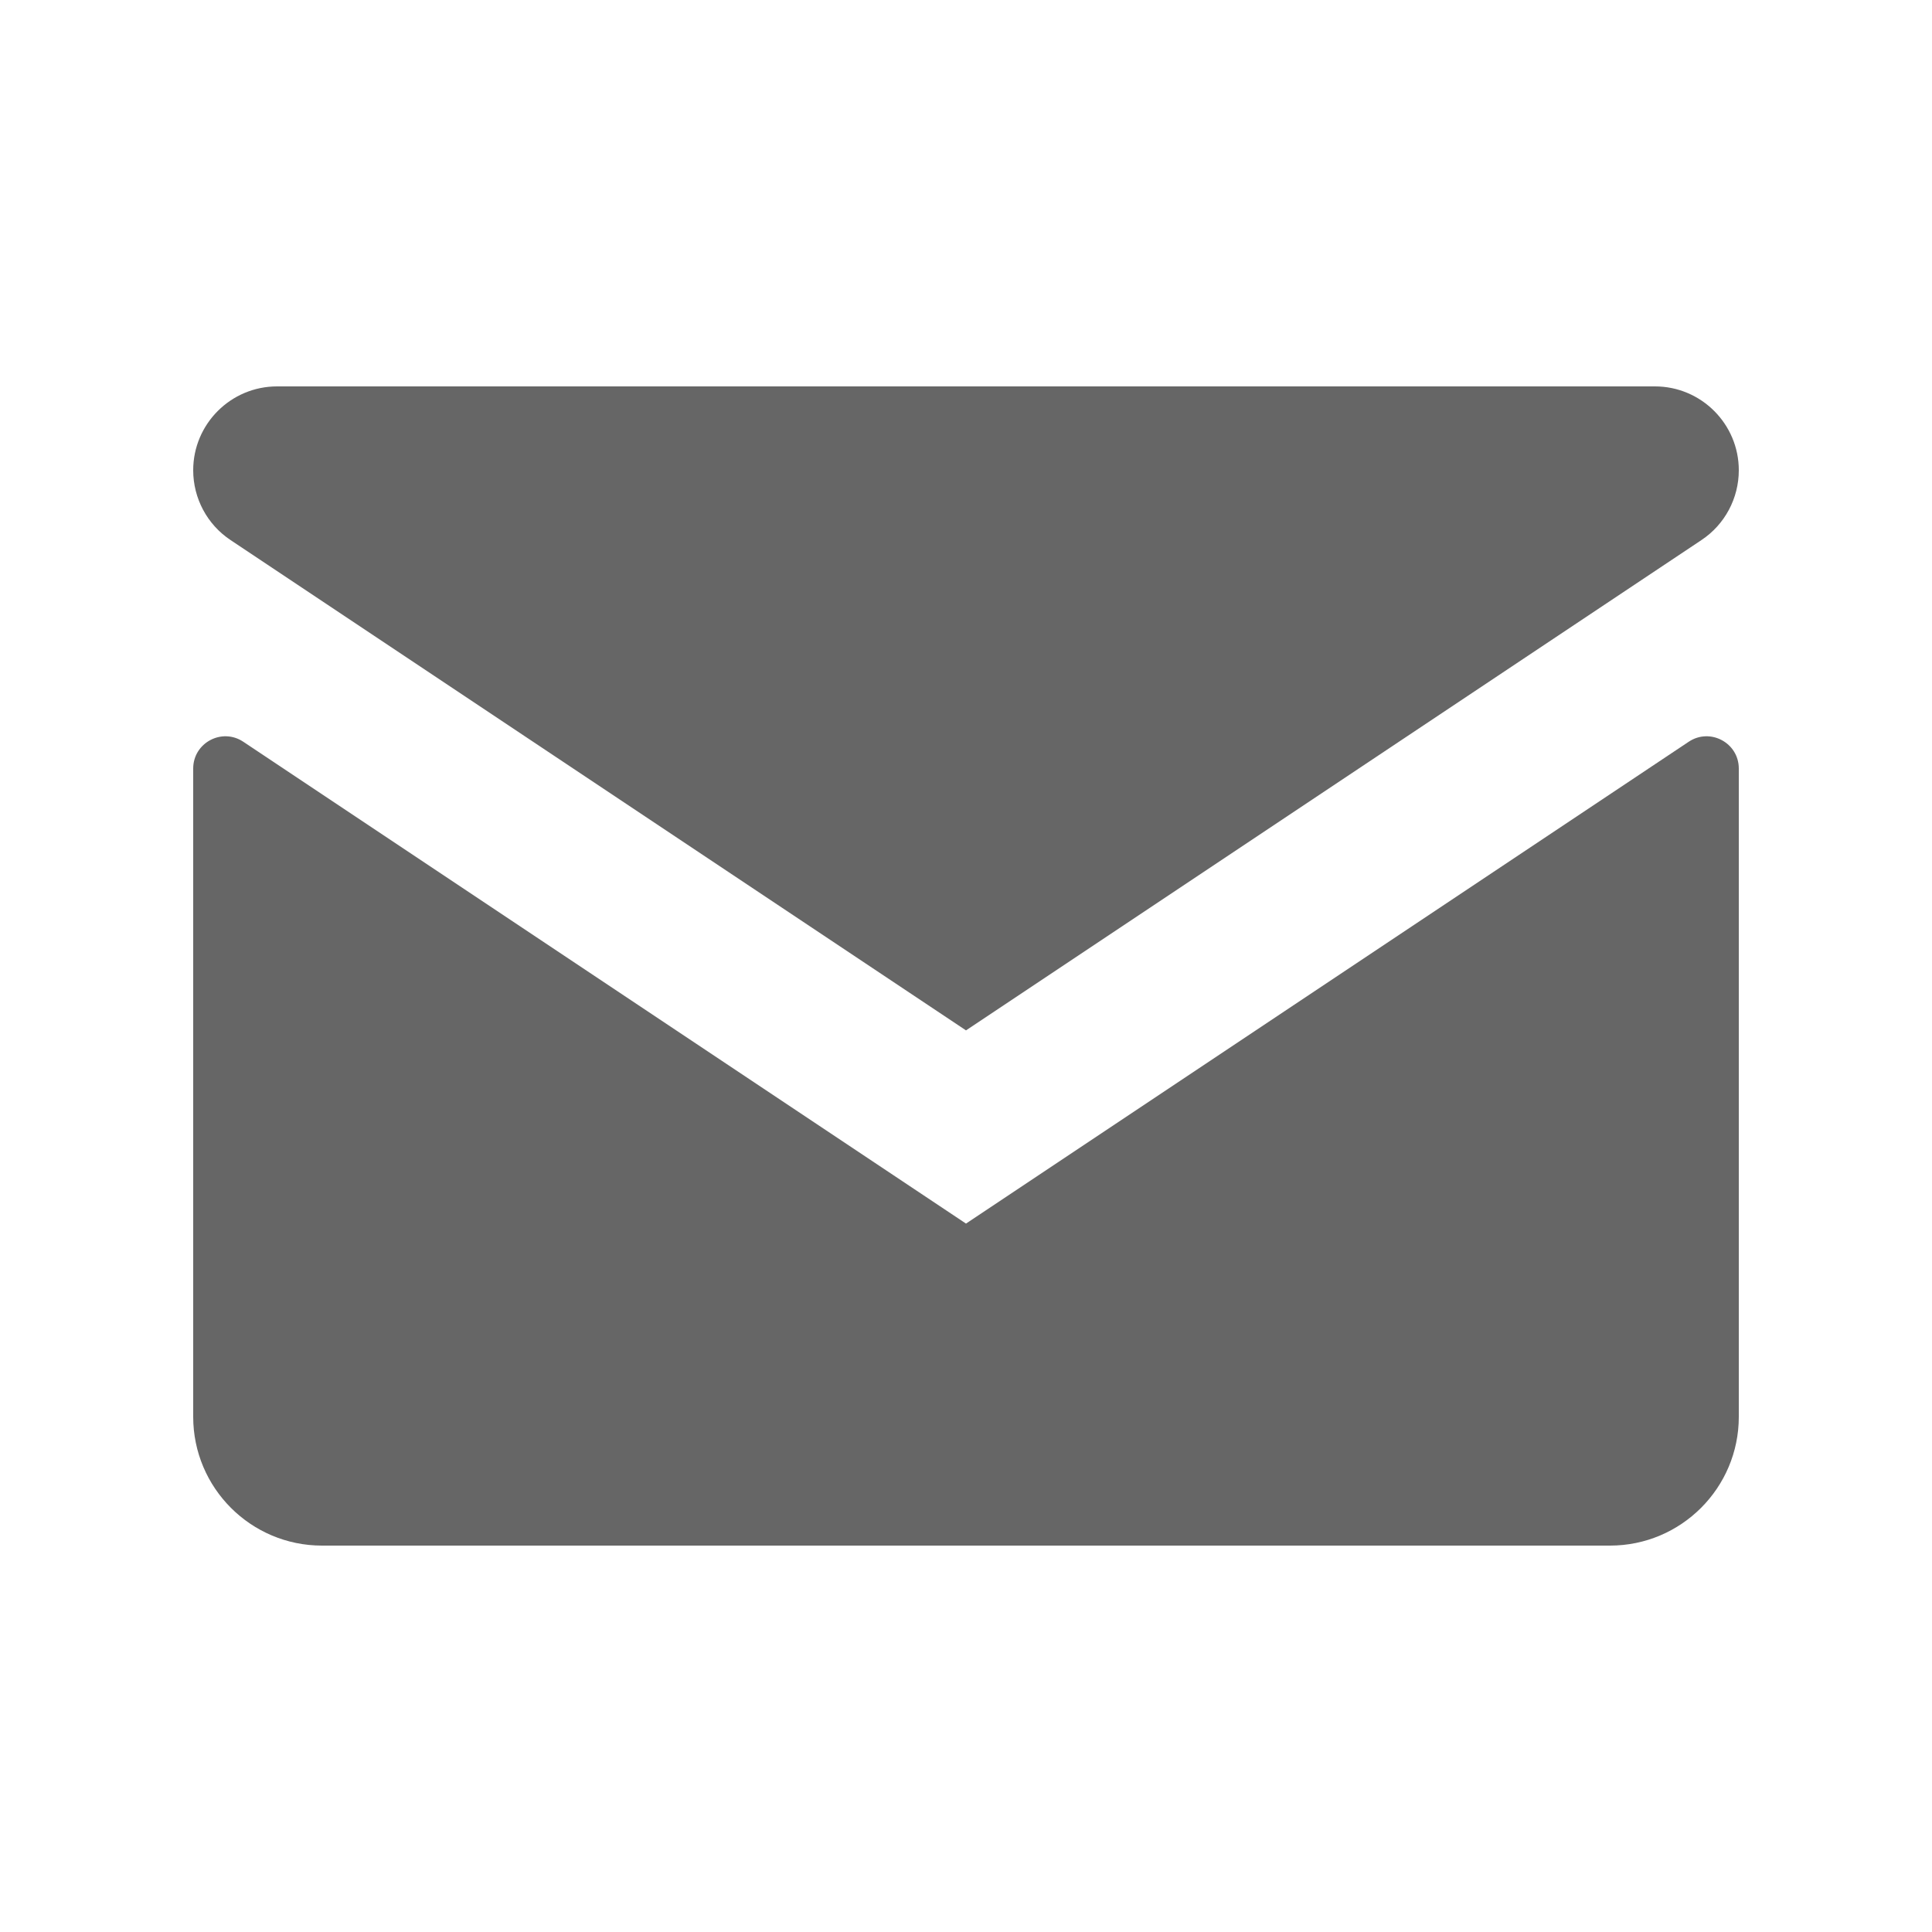
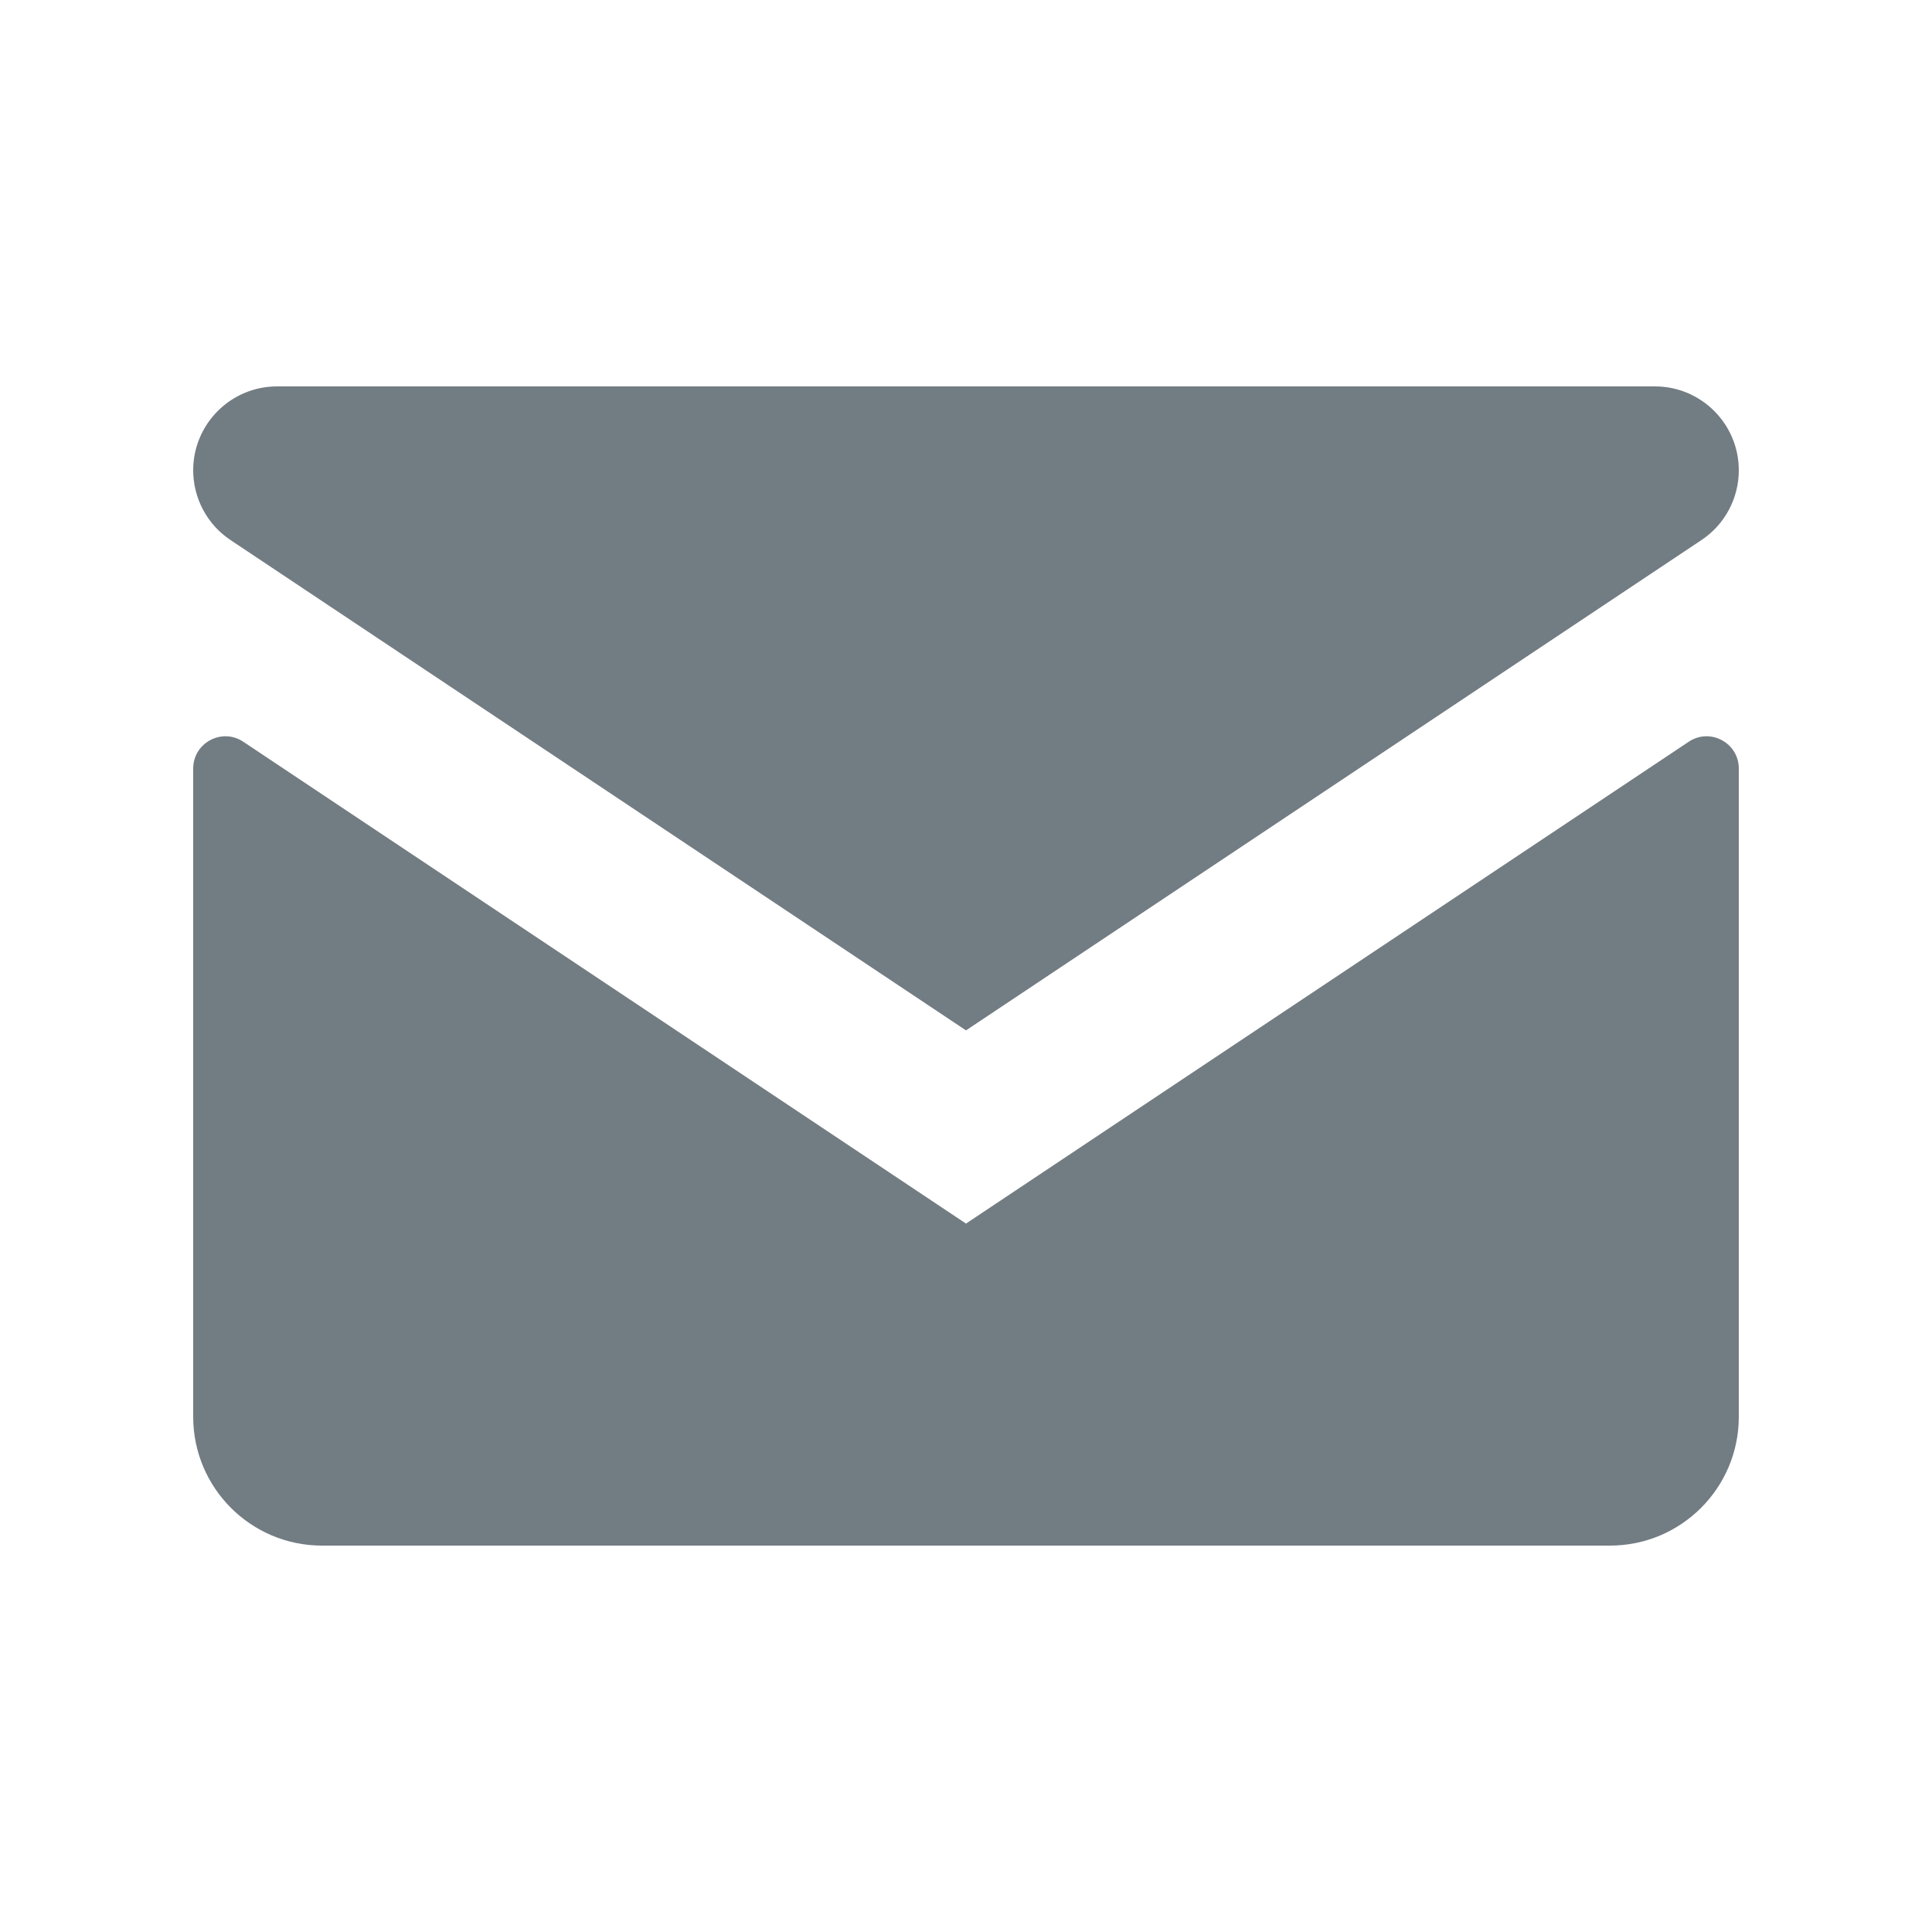
- <svg xmlns="http://www.w3.org/2000/svg" fill="#666666" width="15" height="15" viewBox="0 0 15 15">
+ <svg xmlns="http://www.w3.org/2000/svg" fill="hsl(203, 7%, 48%)" width="15" height="15" viewBox="0 0 15 15">
  <path d="M13.5 3.651C13.5 3.869 13.391 4.073 13.21 4.193L7.5 8L1.79 4.193C1.609 4.073 1.5 3.869 1.5 3.651C1.5 3.292 1.792 3 2.151 3L12.849 3C13.208 3 13.5 3.292 13.5 3.651Z M13.5 5.967V11C13.5 11.552 13.052 12 12.5 12H2.5C1.948 12 1.5 11.552 1.5 11L1.5 5.967C1.5 5.767 1.723 5.648 1.889 5.759L7.5 9.5L13.111 5.759C13.277 5.648 13.5 5.767 13.5 5.967Z" />
</svg>
